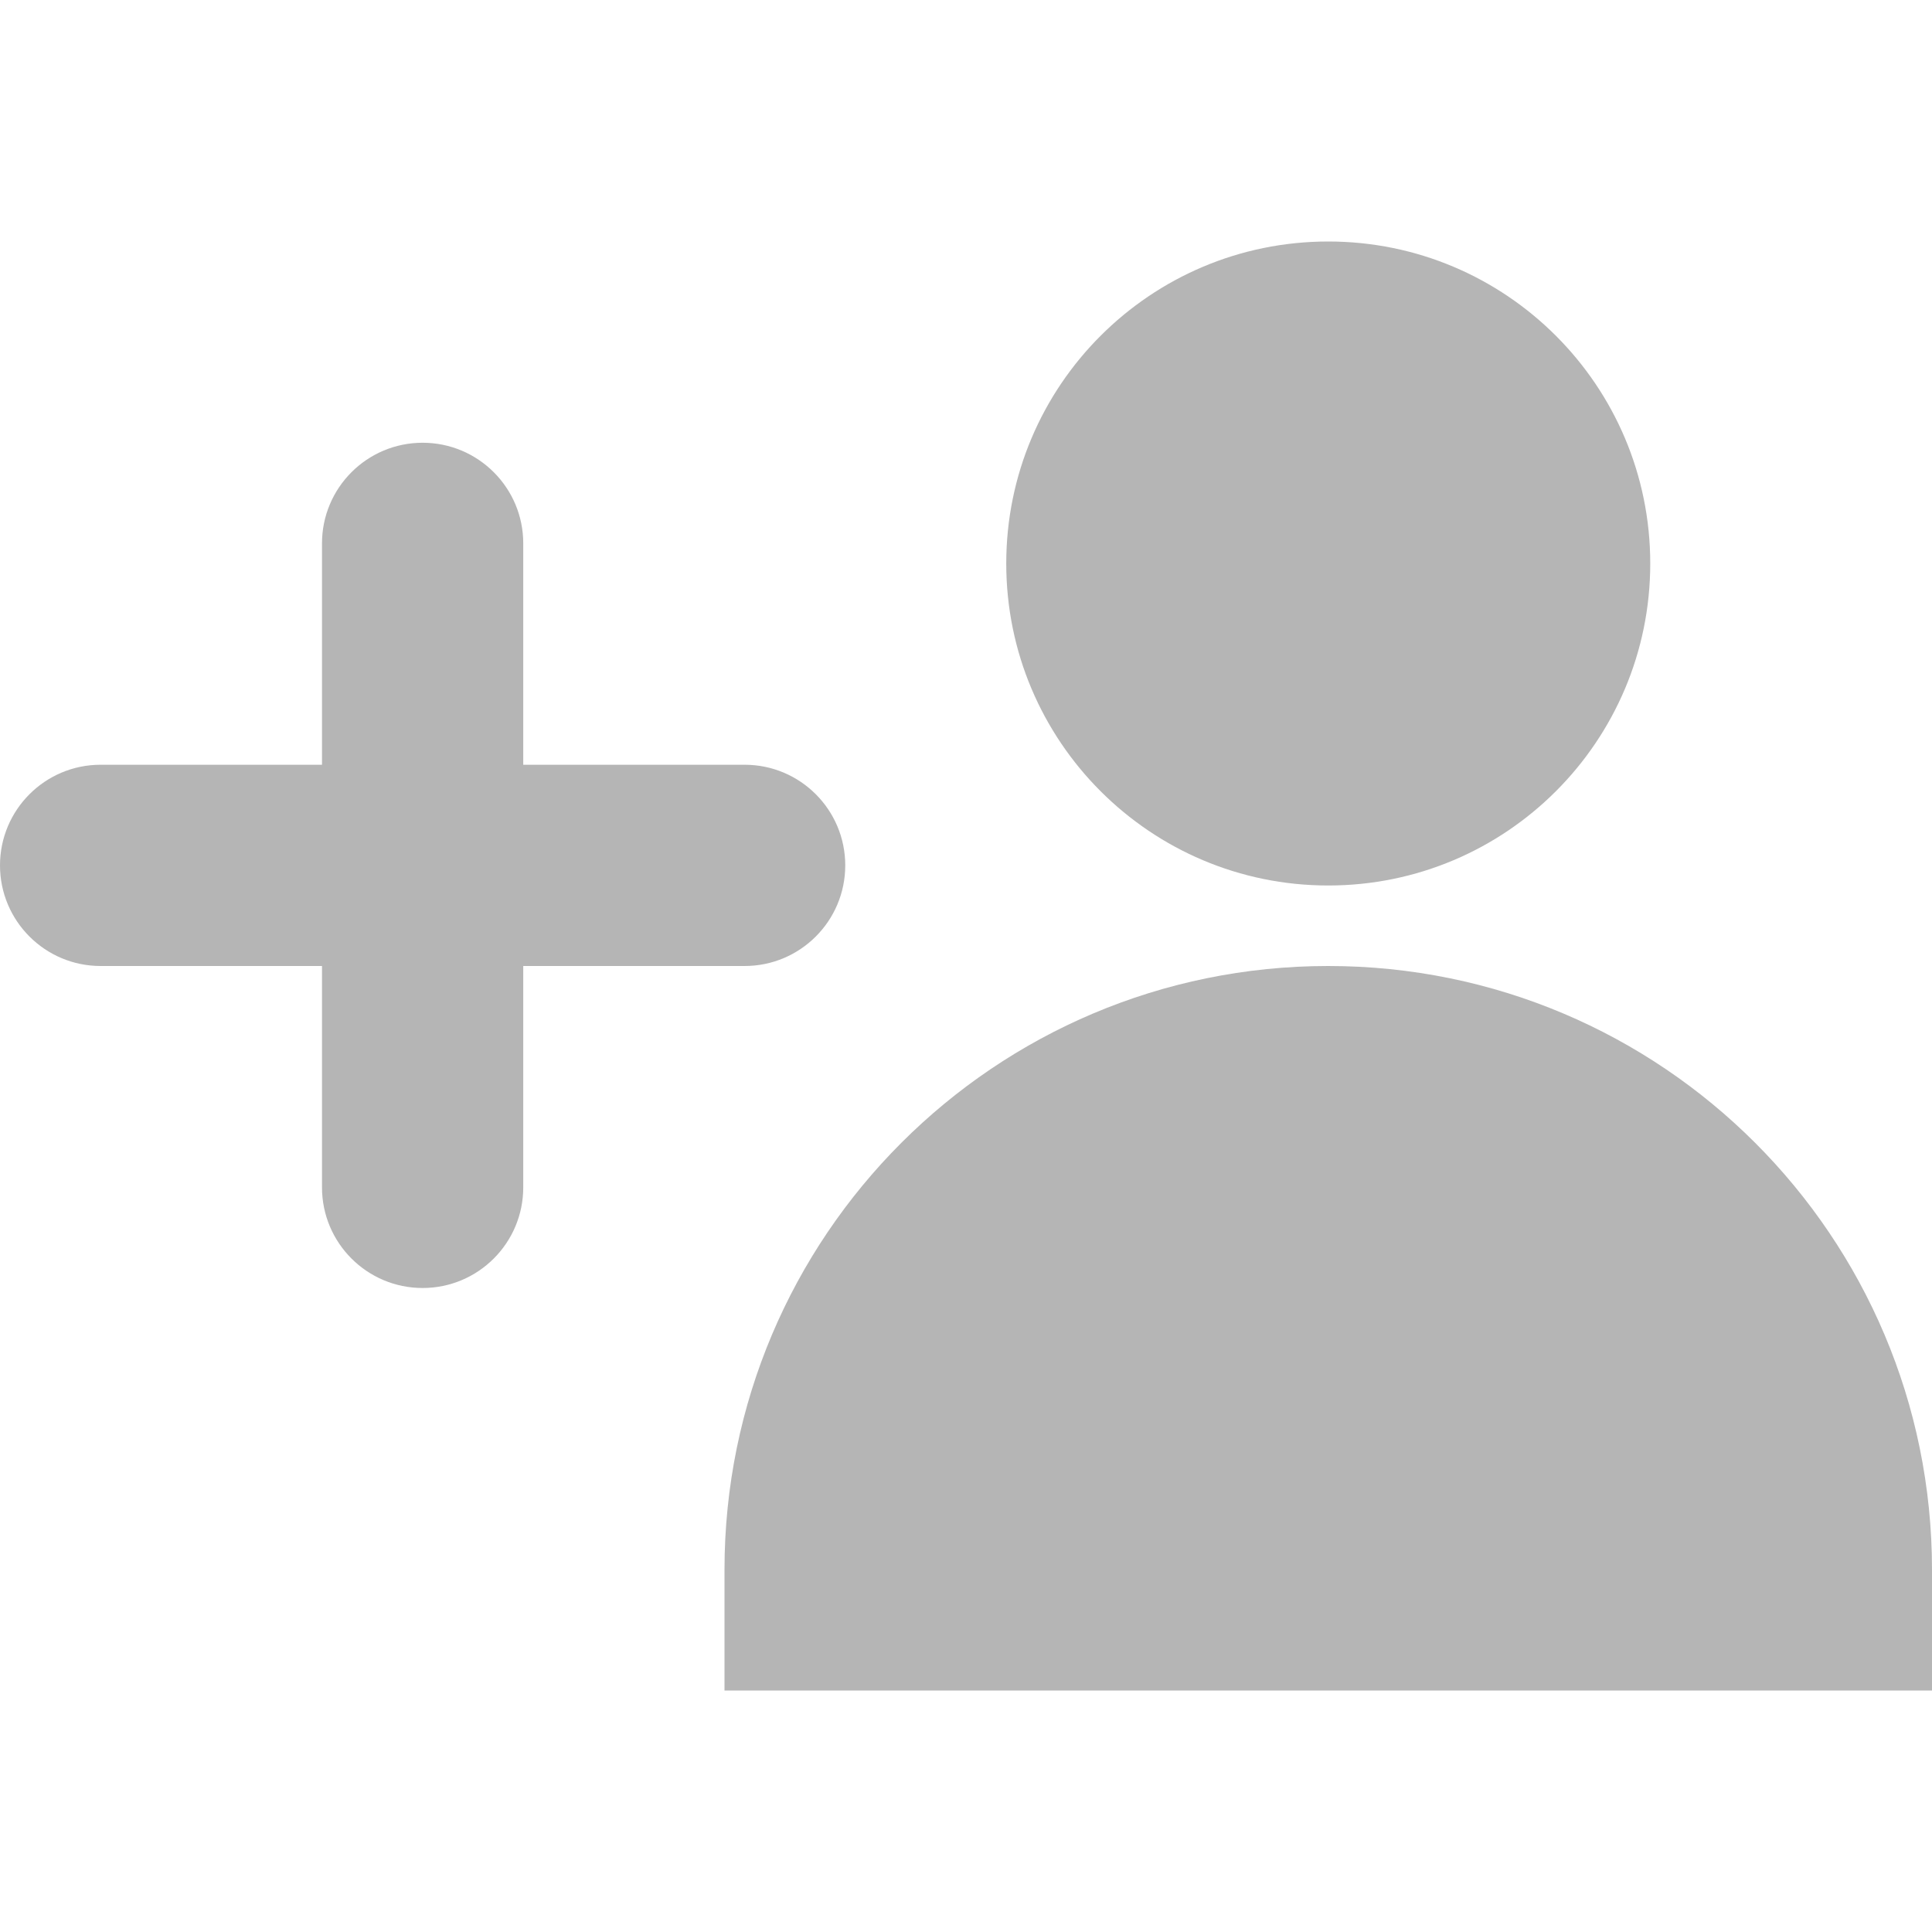
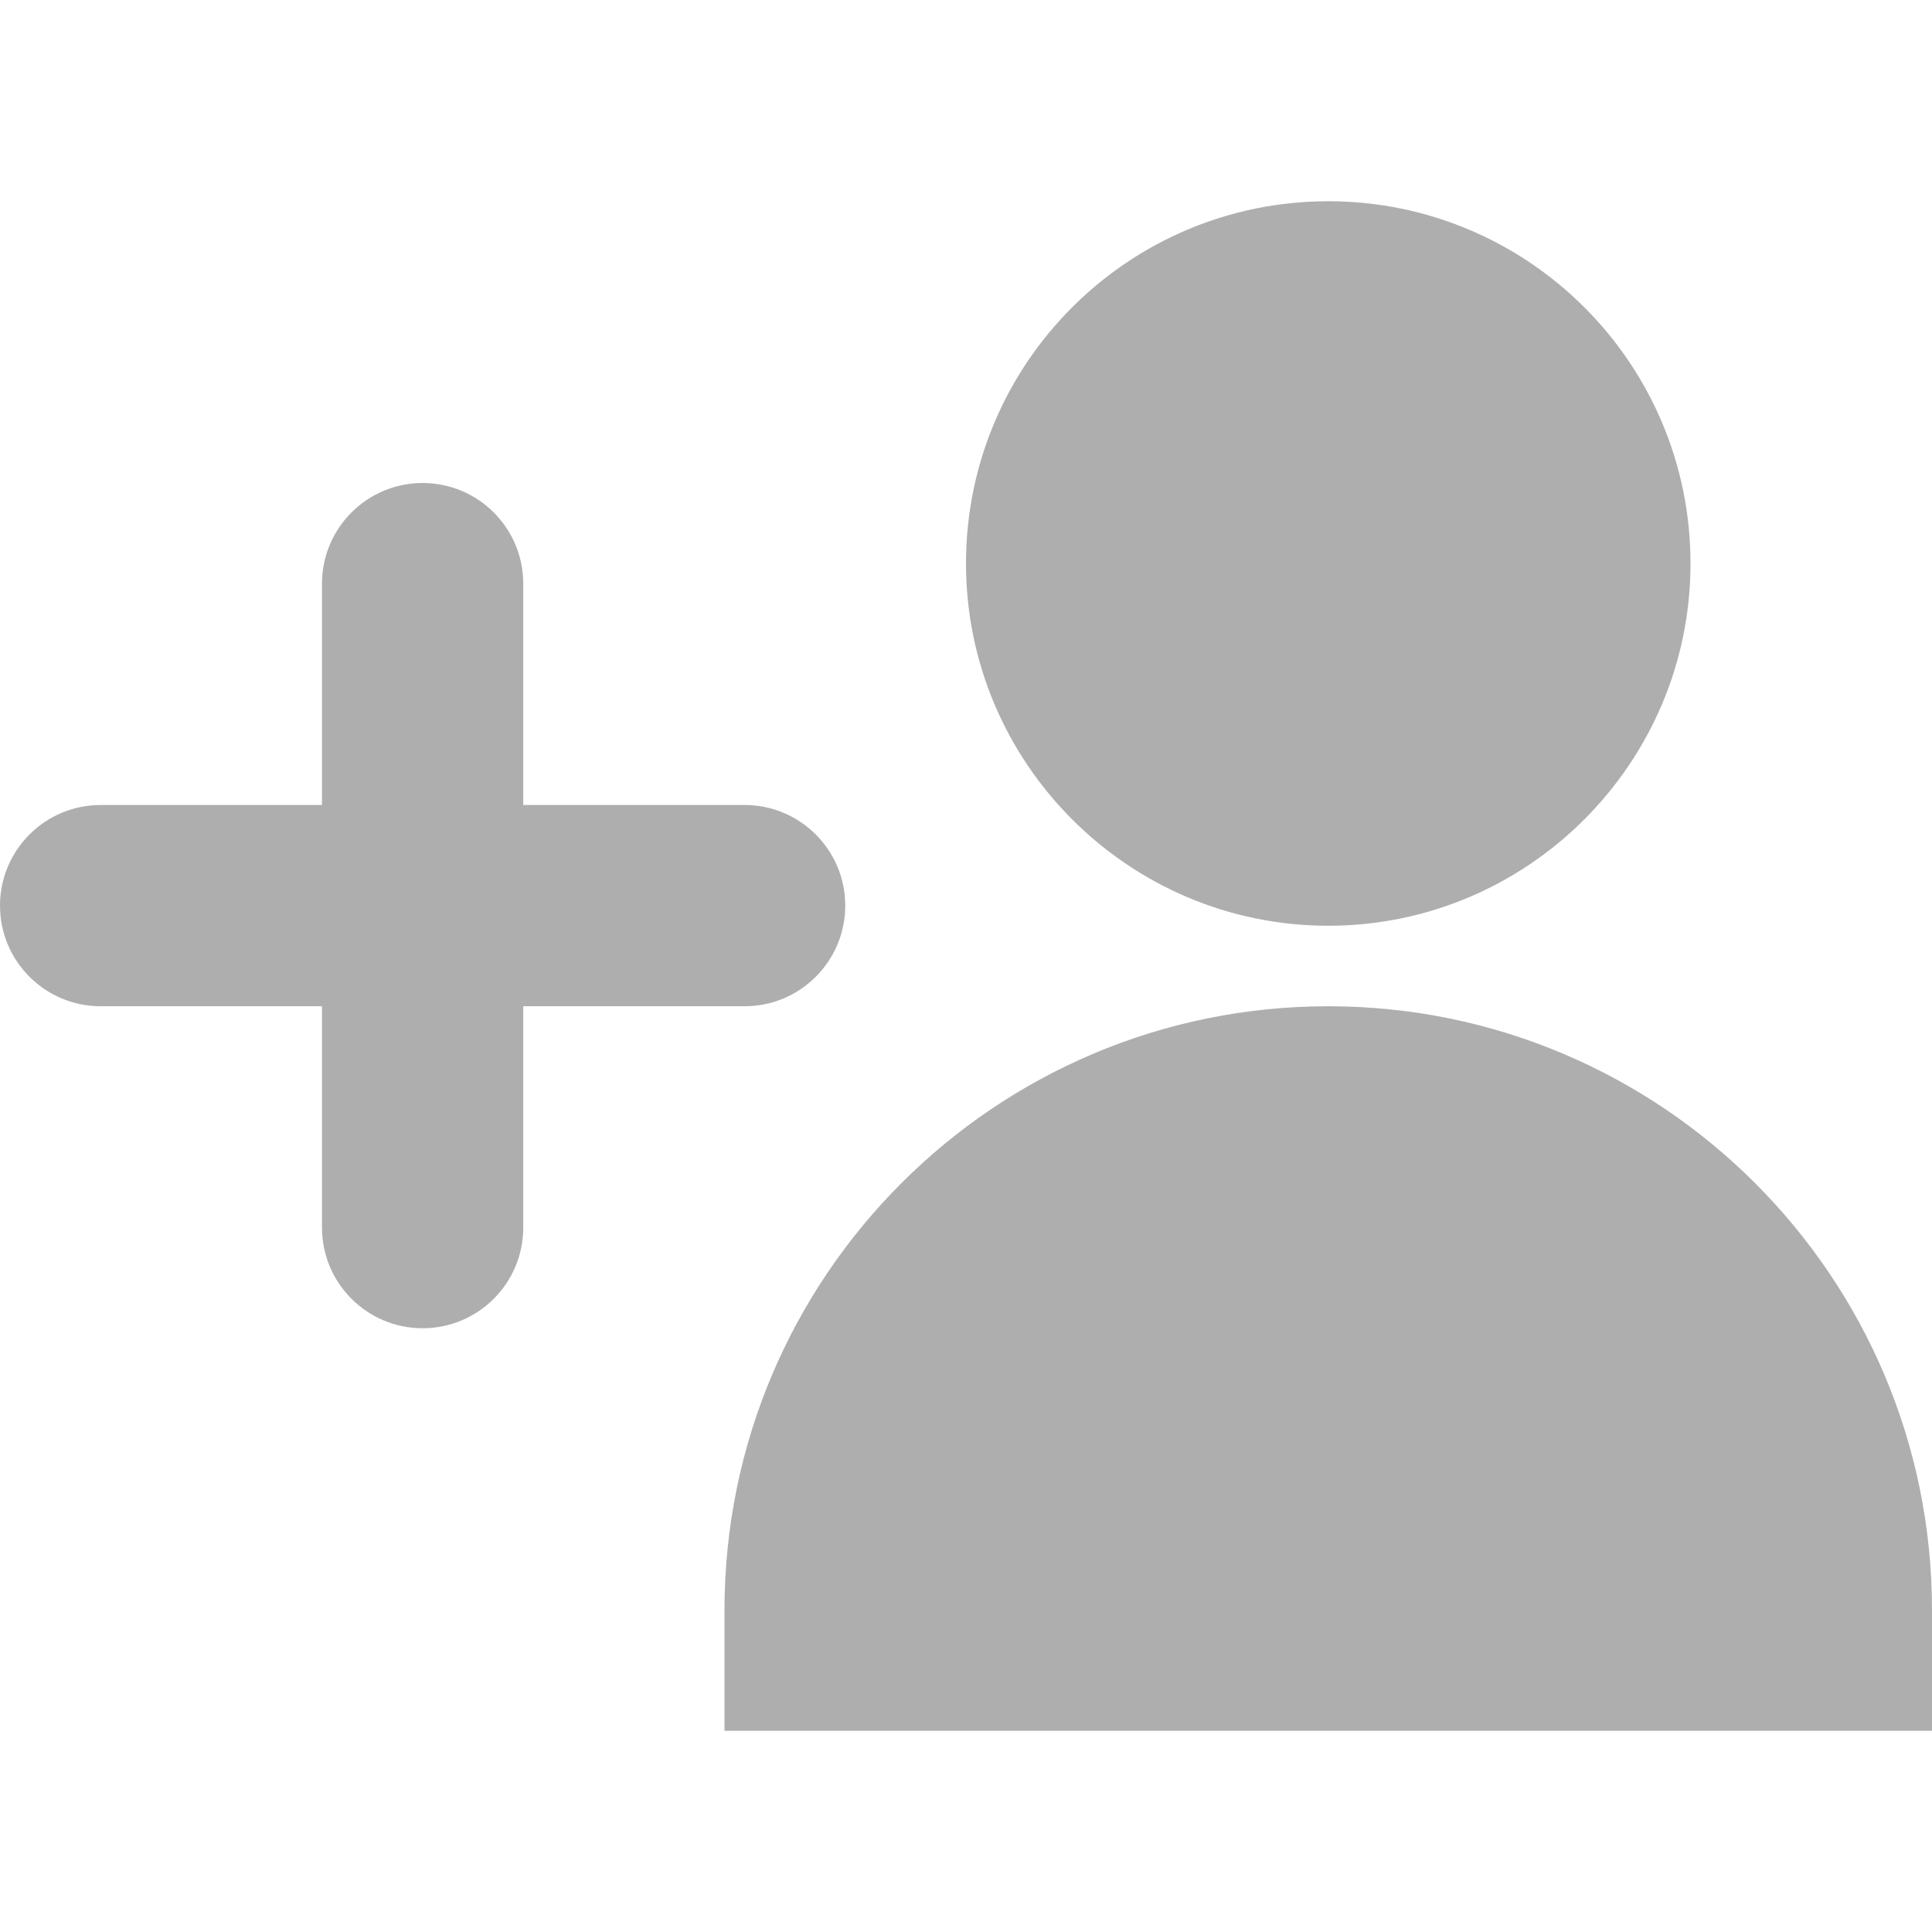
- <svg xmlns="http://www.w3.org/2000/svg" width="24" height="24">
-   <path fill="#B5B5B5" d="M16.5 12a7.5 7.5 0 0 1 7.5 7.5V21H9v-1.5a7.5 7.5 0 0 1 7.5-7.5zm0-1a4 4 0 1 1 0-8 4 4 0 0 1 0 8zm-7.25 1H6.5v2.75a1.25 1.25 0 0 1-2.5 0V12H1.25a1.25 1.25 0 0 1 0-2.5H4V6.75a1.25 1.25 0 0 1 2.5 0V9.5h2.75a1.25 1.25 0 0 1 0 2.5z" />
+ <svg xmlns="http://www.w3.org/2000/svg" width="24" height="24" viewBox="0 0 24 24">
+   <path fill="#aeaeae" d="M16.50,11.50 C14.02,11.50 12.00,9.48 12.00,7.00 C12.00,4.51 14.02,2.50 16.50,2.50 C18.98,2.50 21.00,4.51 21.00,7.00 C21.00,9.48 18.98,11.50 16.50,11.50 Z M9.25,12.50 L6.50,12.50 L6.50,15.25 C6.50,15.94 5.94,16.50 5.25,16.50 C4.56,16.50 4.00,15.94 4.00,15.25 L4.00,12.50 L1.25,12.50 C0.56,12.50 0.00,11.94 0.00,11.25 C0.00,10.56 0.56,10.00 1.25,10.00 L4.00,10.00 L4.00,7.25 C4.00,6.56 4.56,6.00 5.25,6.00 C5.94,6.00 6.50,6.56 6.50,7.25 L6.50,10.00 L9.25,10.00 C9.94,10.00 10.50,10.56 10.50,11.25 C10.50,11.94 9.94,12.50 9.25,12.50 Z M16.50,12.50 C20.64,12.50 24.00,15.86 24.00,20.00 L24.00,21.50 L9.00,21.50 L9.00,20.00 C9.00,15.86 12.36,12.50 16.50,12.50 Z" />
</svg>
